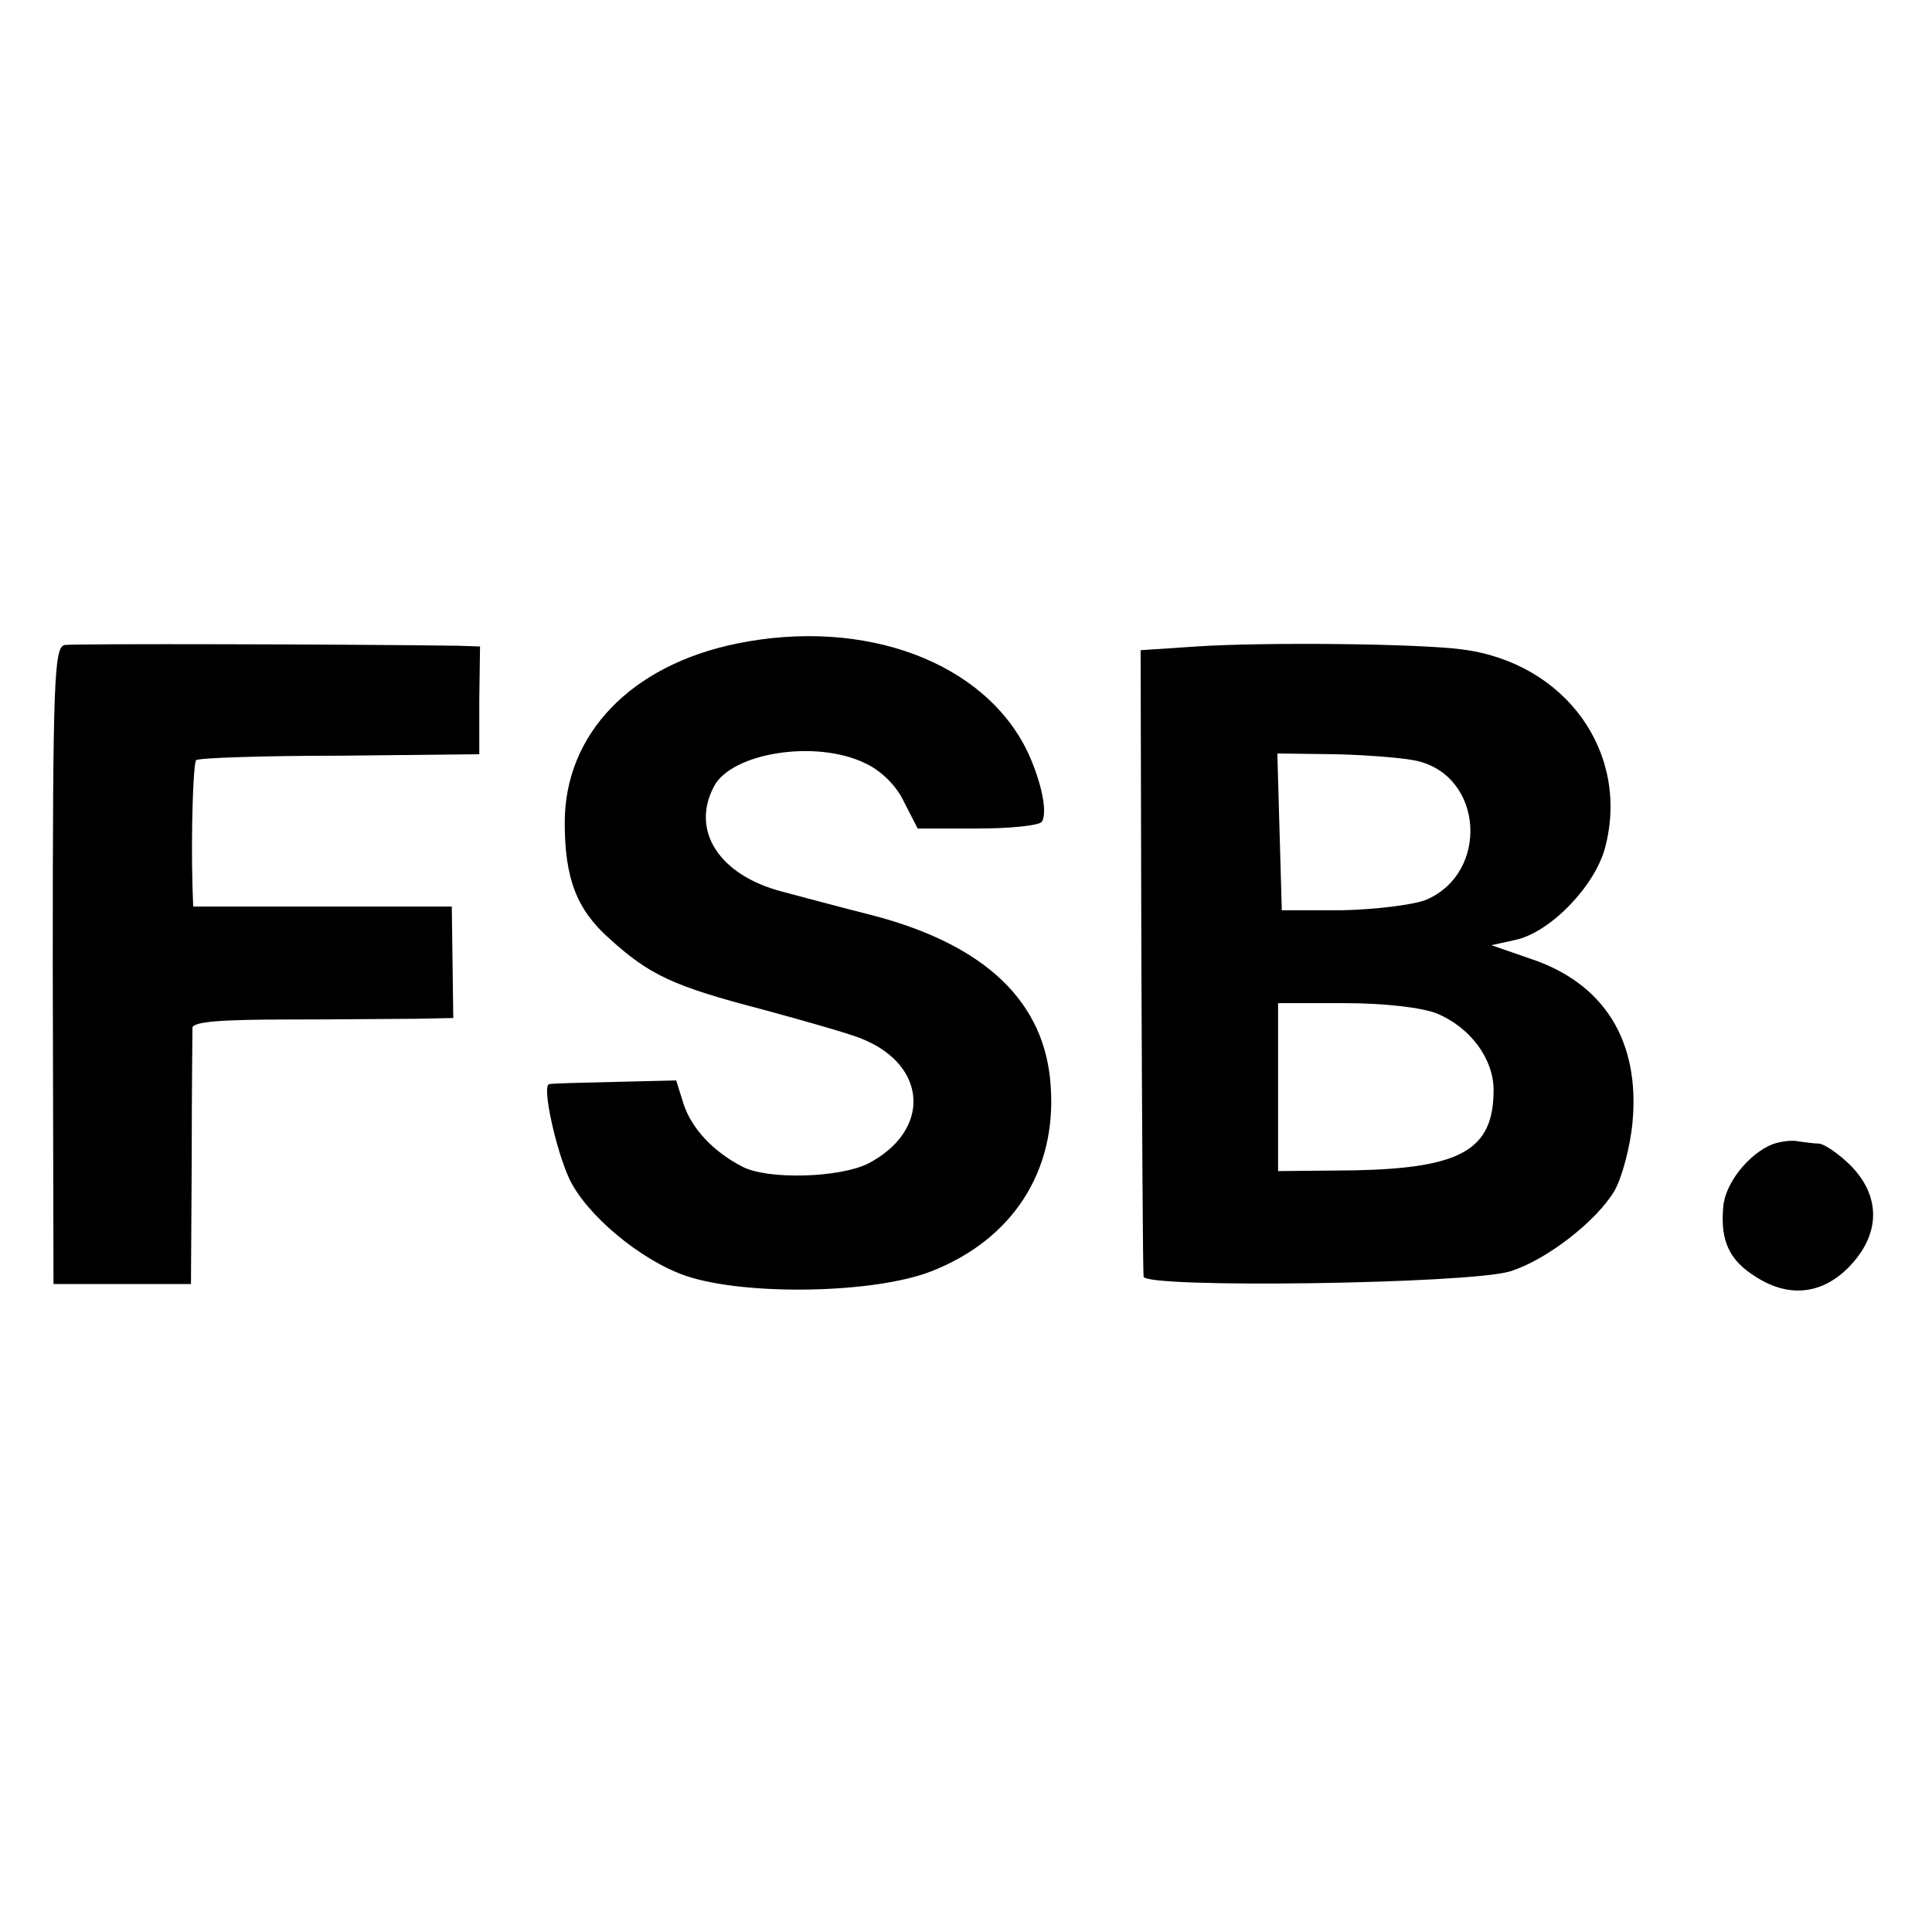
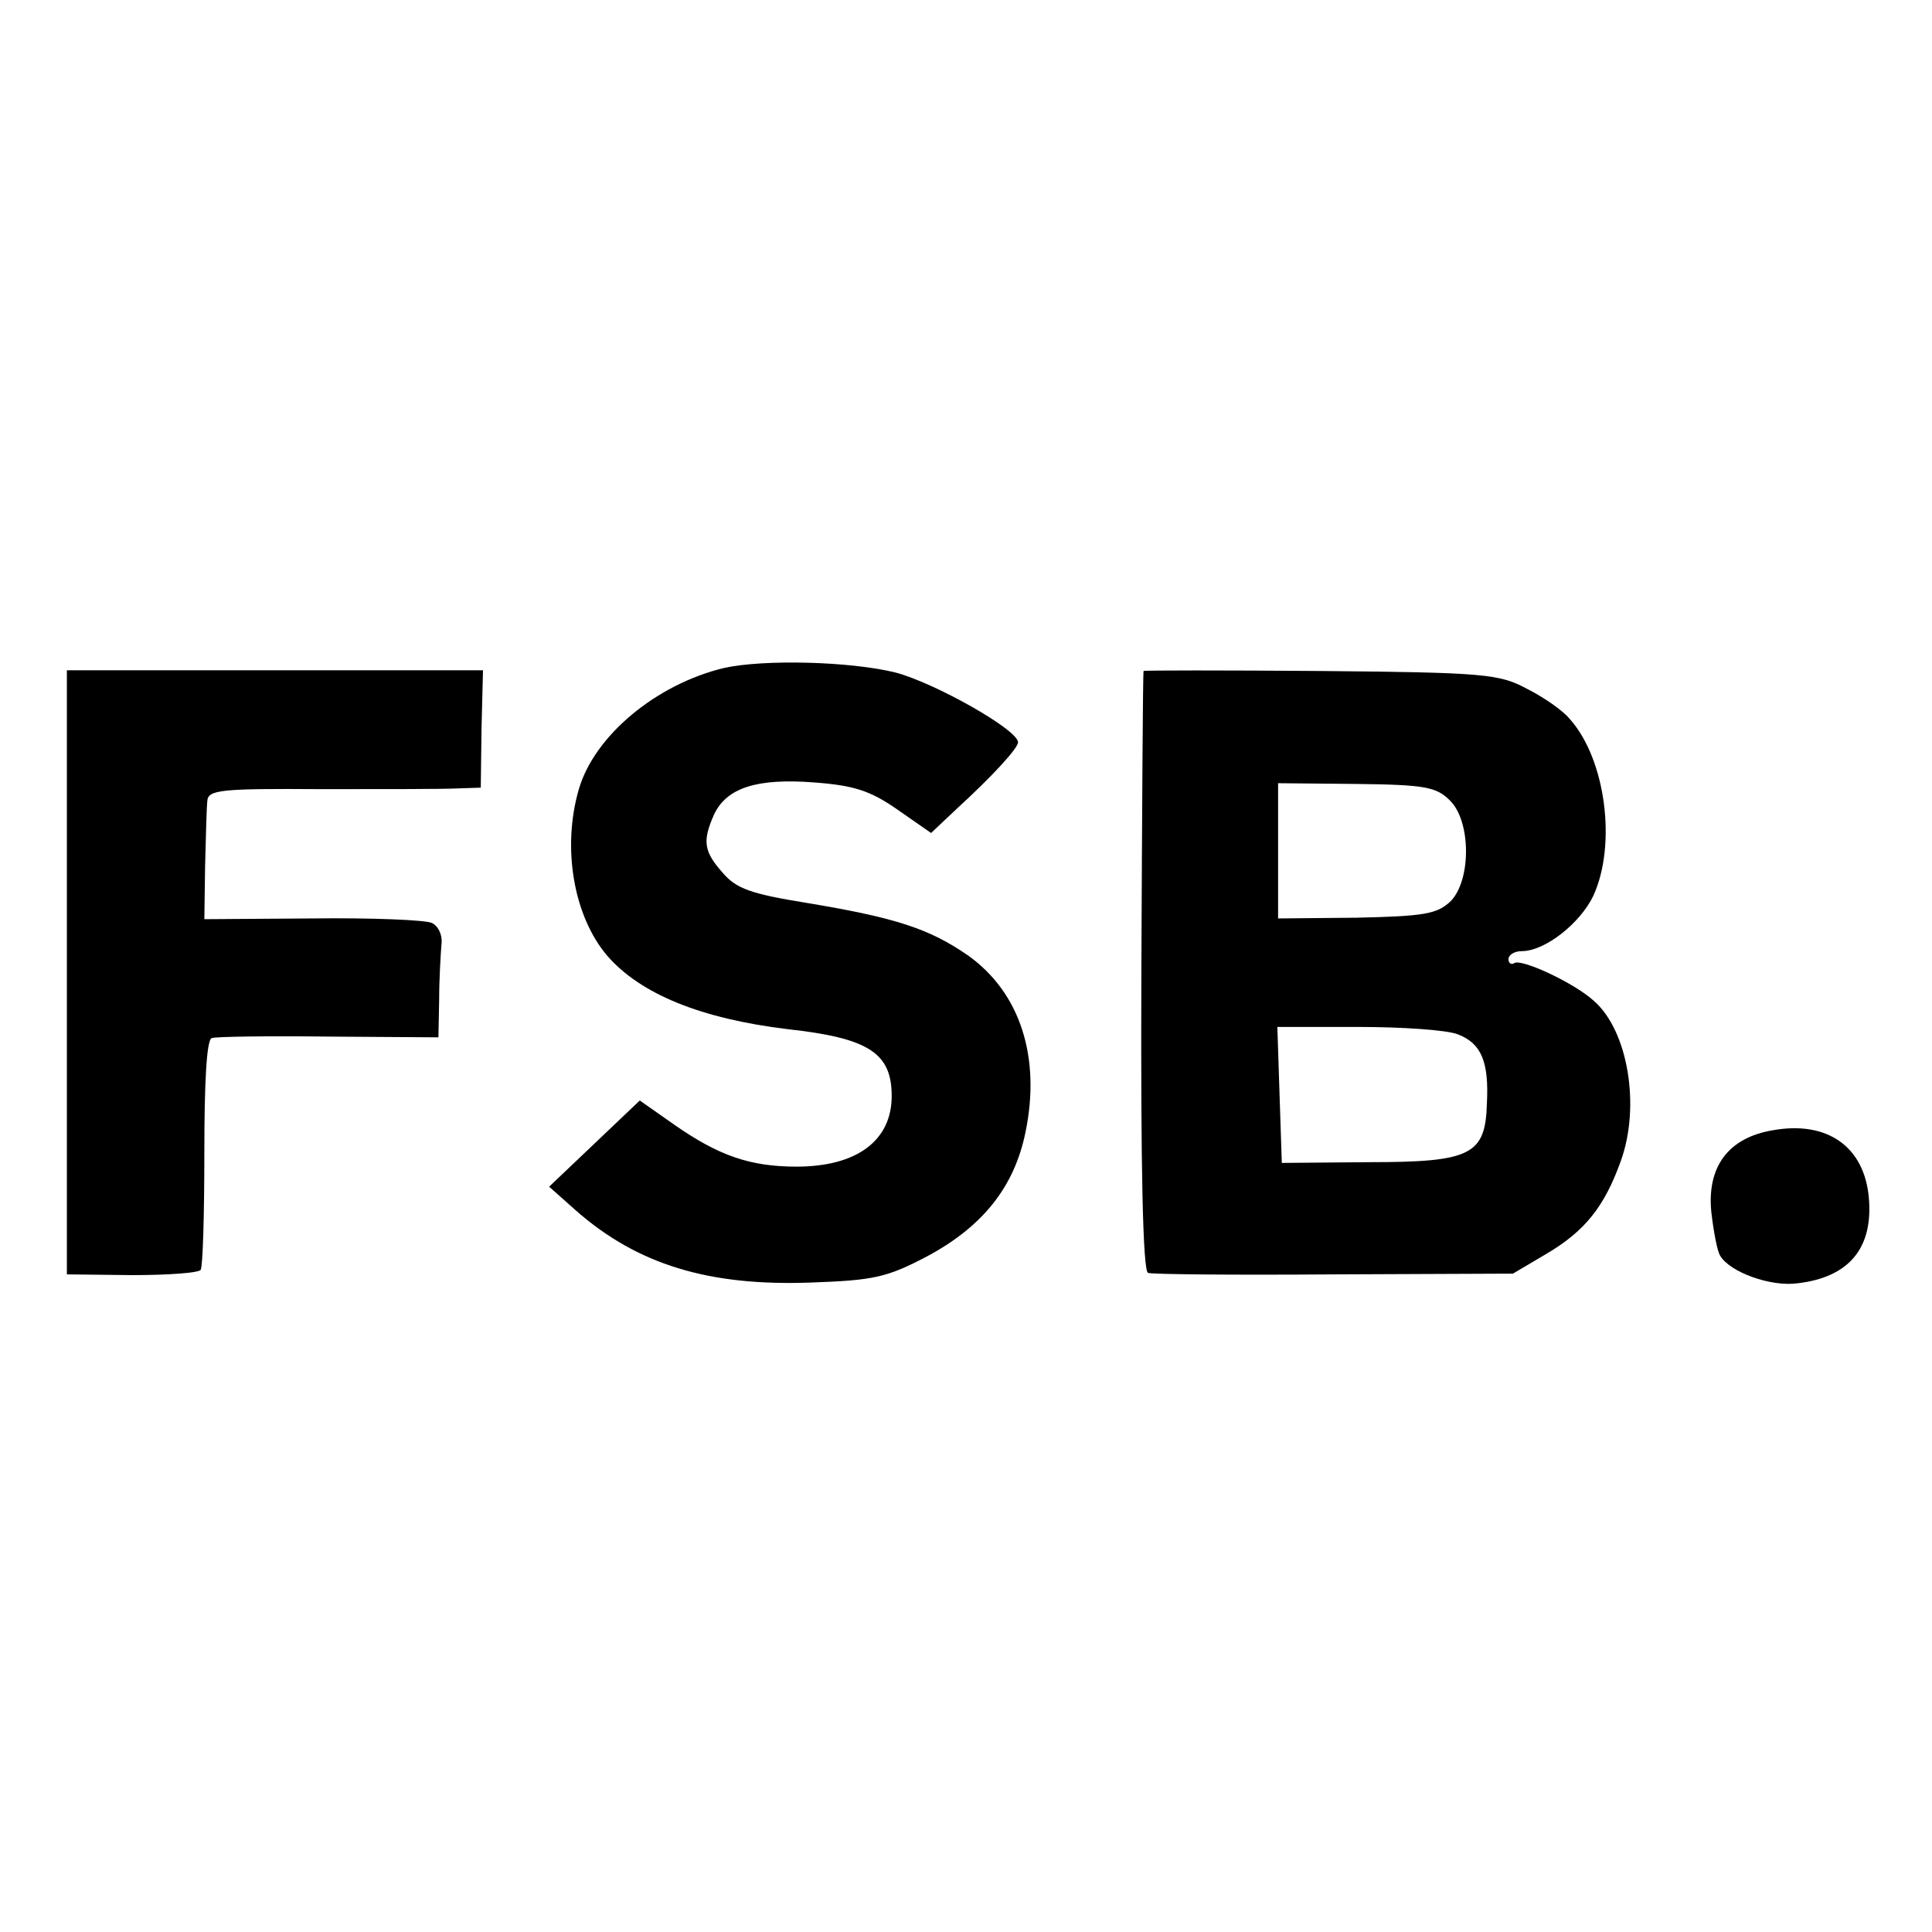
<svg xmlns="http://www.w3.org/2000/svg" version="1.0" width="260pt" height="260pt" viewBox="0 0 260 260" preserveAspectRatio="xMidYMid meet">
  <g transform="translate(0,260) scale(0.1,-0.1)" fill="#000000" stroke="none">
-     <path d="M992 1734 c-143 -29 -232 -122 -232 -241 0 -75 16 -117 60 -156 54 -49 85 -64 208 -96 59 -16 118 -33 132 -39 89 -36 93 -124 8 -168 -38 -19 -135 -22 -169 -4 -39 20 -68 51 -79 84 l-10 32 -83 -2 c-45 -1 -85 -2 -88 -3 -10 -2 9 -88 27 -127 23 -49 96 -110 157 -131 80 -27 253 -24 330 6 110 43 169 135 161 249 -7 113 -87 190 -239 230 -44 11 -99 26 -122 32 -85 22 -124 82 -92 142 24 45 137 63 203 31 22 -10 43 -31 53 -53 l18 -35 80 0 c44 0 83 4 87 9 8 12 0 53 -19 94 -58 121 -219 181 -391 146z" />
-     <path d="M87 1732 c-14 -3 -16 -44 -16 -432 l1 -428 92 0 93 0 1 166 c0 92 1 172 1 179 1 8 38 11 129 11 70 0 148 1 174 1 l48 1 -1 75 -1 75 -174 0 -174 0 -1 28 c-2 73 1 165 5 169 3 3 89 6 193 6 l188 2 0 73 1 72 -30 1 c-143 2 -516 3 -529 1z" />
-     <path d="M1610 1730 l-75 -5 1 -415 c1 -228 2 -421 3 -428 1 -16 437 -10 493 7 49 15 117 68 141 109 10 18 21 59 24 92 10 109 -38 187 -138 220 l-52 18 32 7 c47 10 107 72 121 124 34 128 -53 249 -192 267 -60 8 -268 10 -358 4z m297 -154 c90 -21 97 -151 12 -187 -18 -7 -69 -13 -113 -14 l-81 0 -3 105 -3 106 78 -1 c43 -1 93 -5 110 -9z m27 -340 c45 -19 76 -61 76 -103 0 -80 -43 -105 -187 -108 l-103 -1 0 113 0 113 90 0 c54 0 104 -6 124 -14z" />
-     <path d="M2385 1060 c-32 -13 -64 -53 -66 -85 -4 -46 9 -72 45 -94 46 -29 92 -22 128 18 39 43 38 92 -1 132 -16 16 -35 29 -43 30 -7 0 -20 2 -28 3 -8 2 -24 0 -35 -4z" />
+     <path d="M974 1701 c-91 -22 -174 -91 -195 -163 -23 -79 -7 -171 38 -224 45 -52 127 -85 243 -99 109 -12 140 -32 140 -90 0 -60 -47 -95 -128 -95 -63 0 -105 15 -164 56 l-47 33 -61 -58 -61 -58 36 -32 c83 -73 179 -102 316 -97 86 3 103 7 158 36 74 40 116 93 131 166 21 101 -7 188 -77 238 -52 36 -97 51 -218 71 -74 12 -94 19 -112 40 -26 29 -28 43 -12 79 17 36 58 49 135 43 53 -4 75 -11 111 -36 l46 -32 35 33 c47 43 82 81 82 89 0 17 -112 80 -165 94 -61 15 -177 18 -231 6z" />
+     <path d="M90 1291 l0 -406 88 -1 c48 0 89 3 92 7 3 4 5 75 5 158 0 94 3 152 10 154 5 2 76 3 158 2 l147 -1 1 51 c0 27 2 60 3 73 2 13 -4 26 -13 30 -9 4 -81 7 -161 6 l-145 -1 1 71 c1 39 2 79 3 88 1 15 17 17 154 16 83 0 166 0 183 1 l31 1 1 79 2 79 -280 0 -280 0 0 -407z" />
+     <path d="M1539 1697 c-1 -1 -2 -183 -3 -404 -1 -264 2 -404 9 -406 5 -2 118 -3 250 -2 l241 1 44 26 c53 31 79 64 101 125 27 74 10 176 -36 216 -26 24 -97 57 -107 51 -4 -3 -8 0 -8 5 0 6 8 11 18 11 31 0 78 37 96 74 32 69 17 185 -32 239 -9 11 -35 29 -57 40 -37 20 -57 22 -277 24 -131 1 -239 1 -239 0z m412 -174 c29 -28 29 -108 1 -136 -18 -17 -35 -20 -126 -22 l-106 -1 0 91 0 91 105 -1 c92 -1 108 -4 126 -22z m11 -315 c31 -12 42 -36 39 -93 -2 -69 -21 -79 -158 -79 l-118 -1 -3 91 -3 92 108 0 c59 0 120 -4 135 -10z" />
+     <path d="M2386 1079 c-60 -10 -89 -49 -83 -110 3 -26 8 -53 12 -59 13 -22 68 -42 104 -37 69 8 102 47 96 115 -6 69 -56 104 -129 91z" />
  </g>
</svg>
